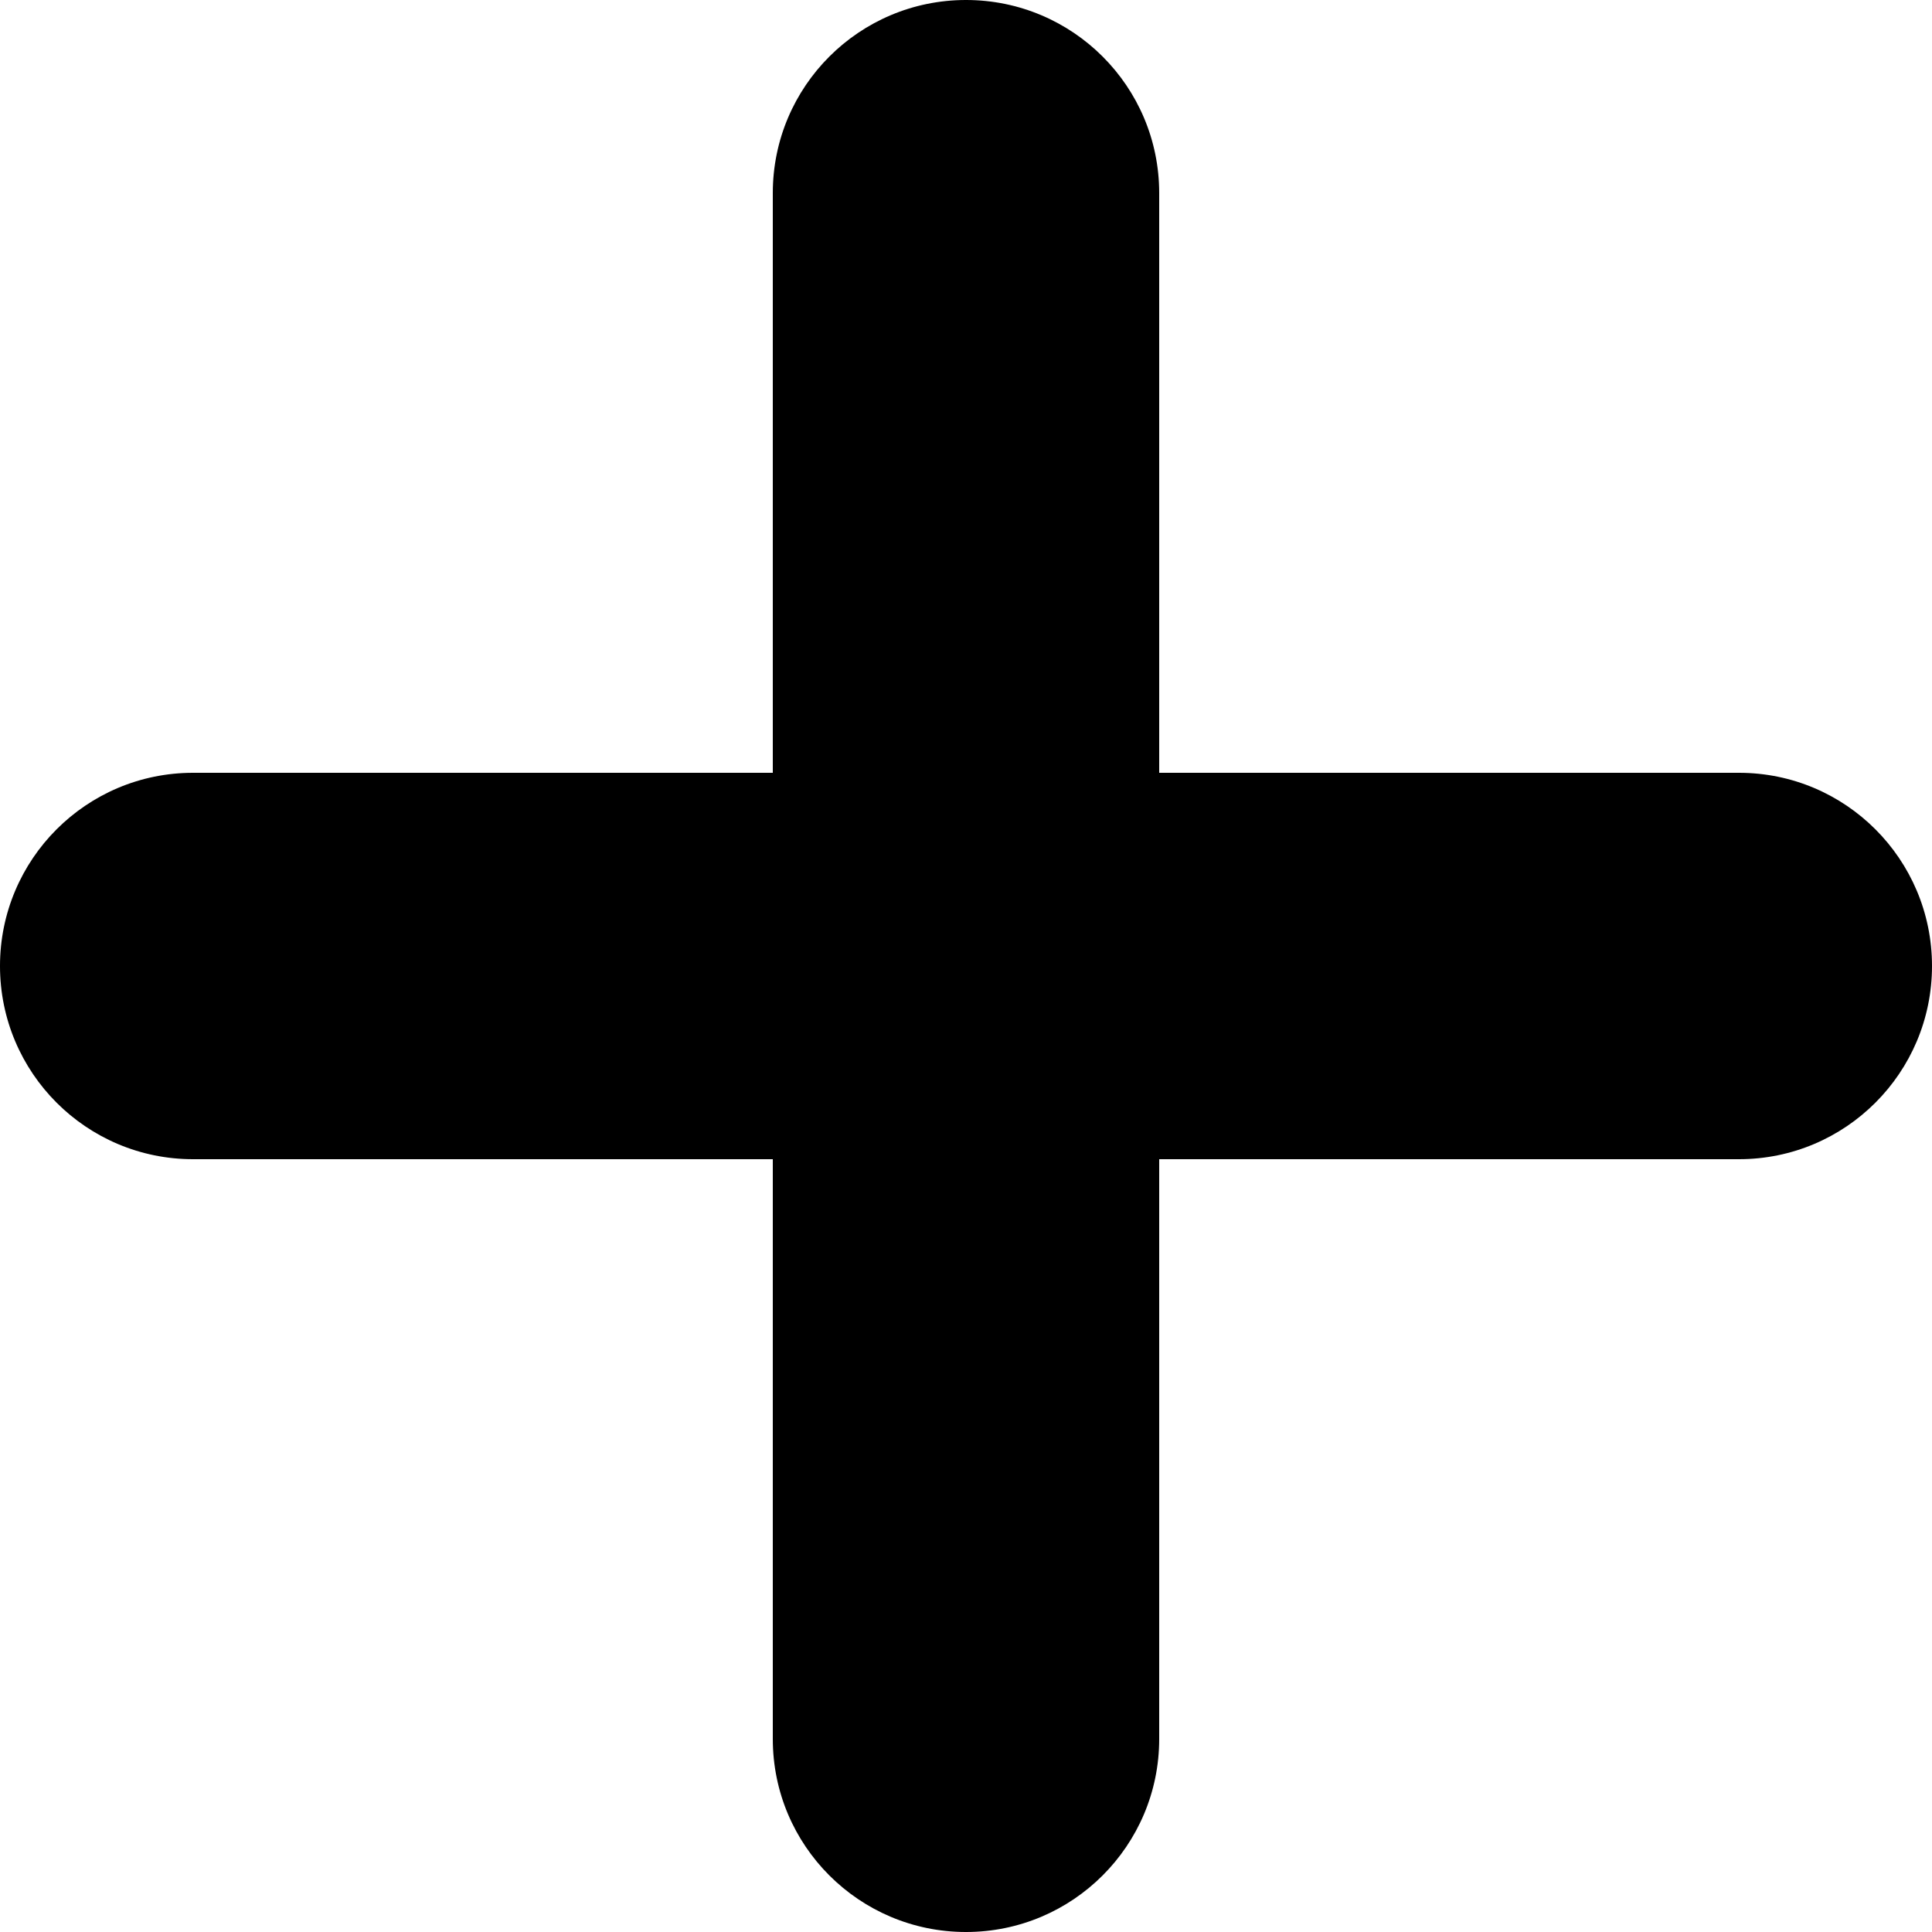
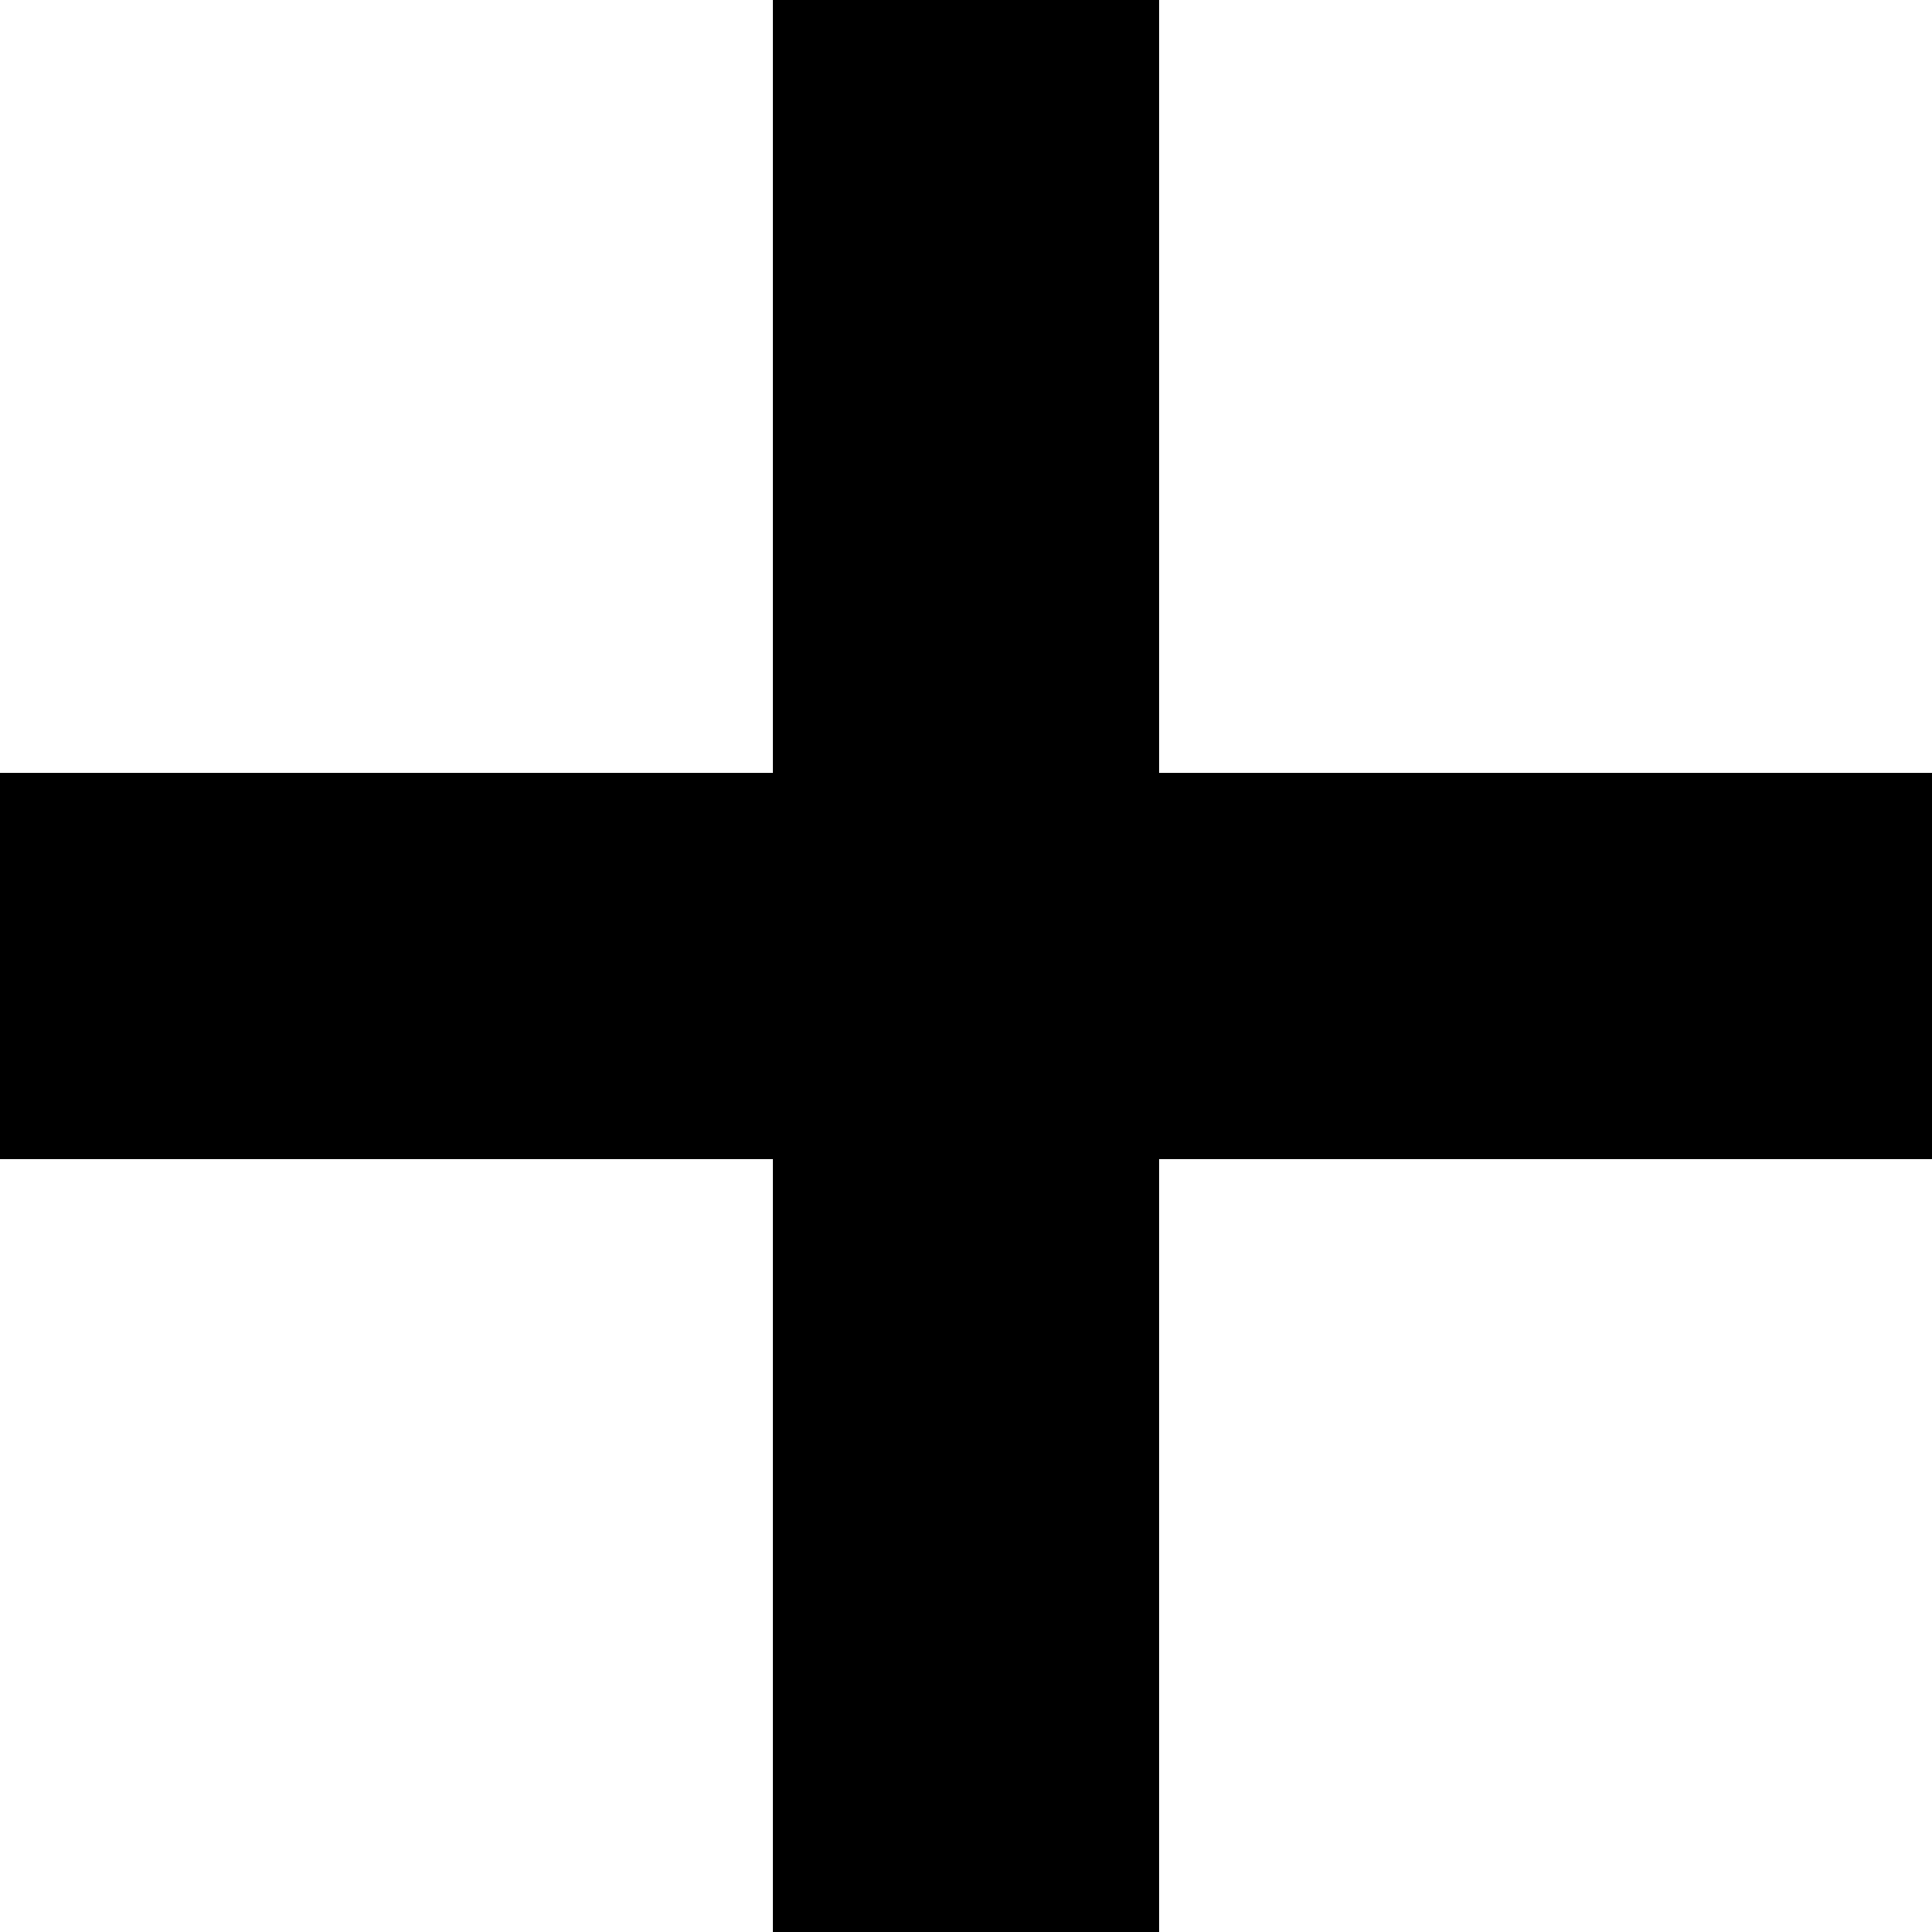
<svg xmlns="http://www.w3.org/2000/svg" width="100px" height="100px" viewBox="0 0 100 100" version="1.1">
-   <description>Created with Sketch.</description>
  <defs />
  <g id="Page-1" stroke="none" stroke-width="1" fill="none" fill-rule="evenodd">
    <g id="plus" fill="#000000">
-       <path d="M60,40 L60,9.991 C60,4.473 55.524,-6.90584277e-07 50,-5.95671774e-07 L50,-5.95671774e-07 C44.477,-5.00780135e-07 40,4.472 40,9.991 L40,40 L9.991,40 C4.473,40 0,44.476 0,50 L0,50 C0,55.523 4.472,60 9.991,60 L40,60 L40,90.009 C40,95.527 44.476,100 50,100 L50,100 C55.523,100 60,95.528 60,90.009 L60,60 L90.009,60 C95.527,60 100,55.524 100,50 L100,50 C100,44.477 95.528,40 90.009,40 L60,40 Z" id="Imported-Layers" />
+       <path d="M60,40 L60,-7.67488293e-07 L40,-4.23855269e-07 L40,40 L0,40 L0,60 L40,60 L40,100 L60,100 L60,60 L100,60 L100,40 L60,40 Z" id="Imported-Layers" />
    </g>
  </g>
</svg>
